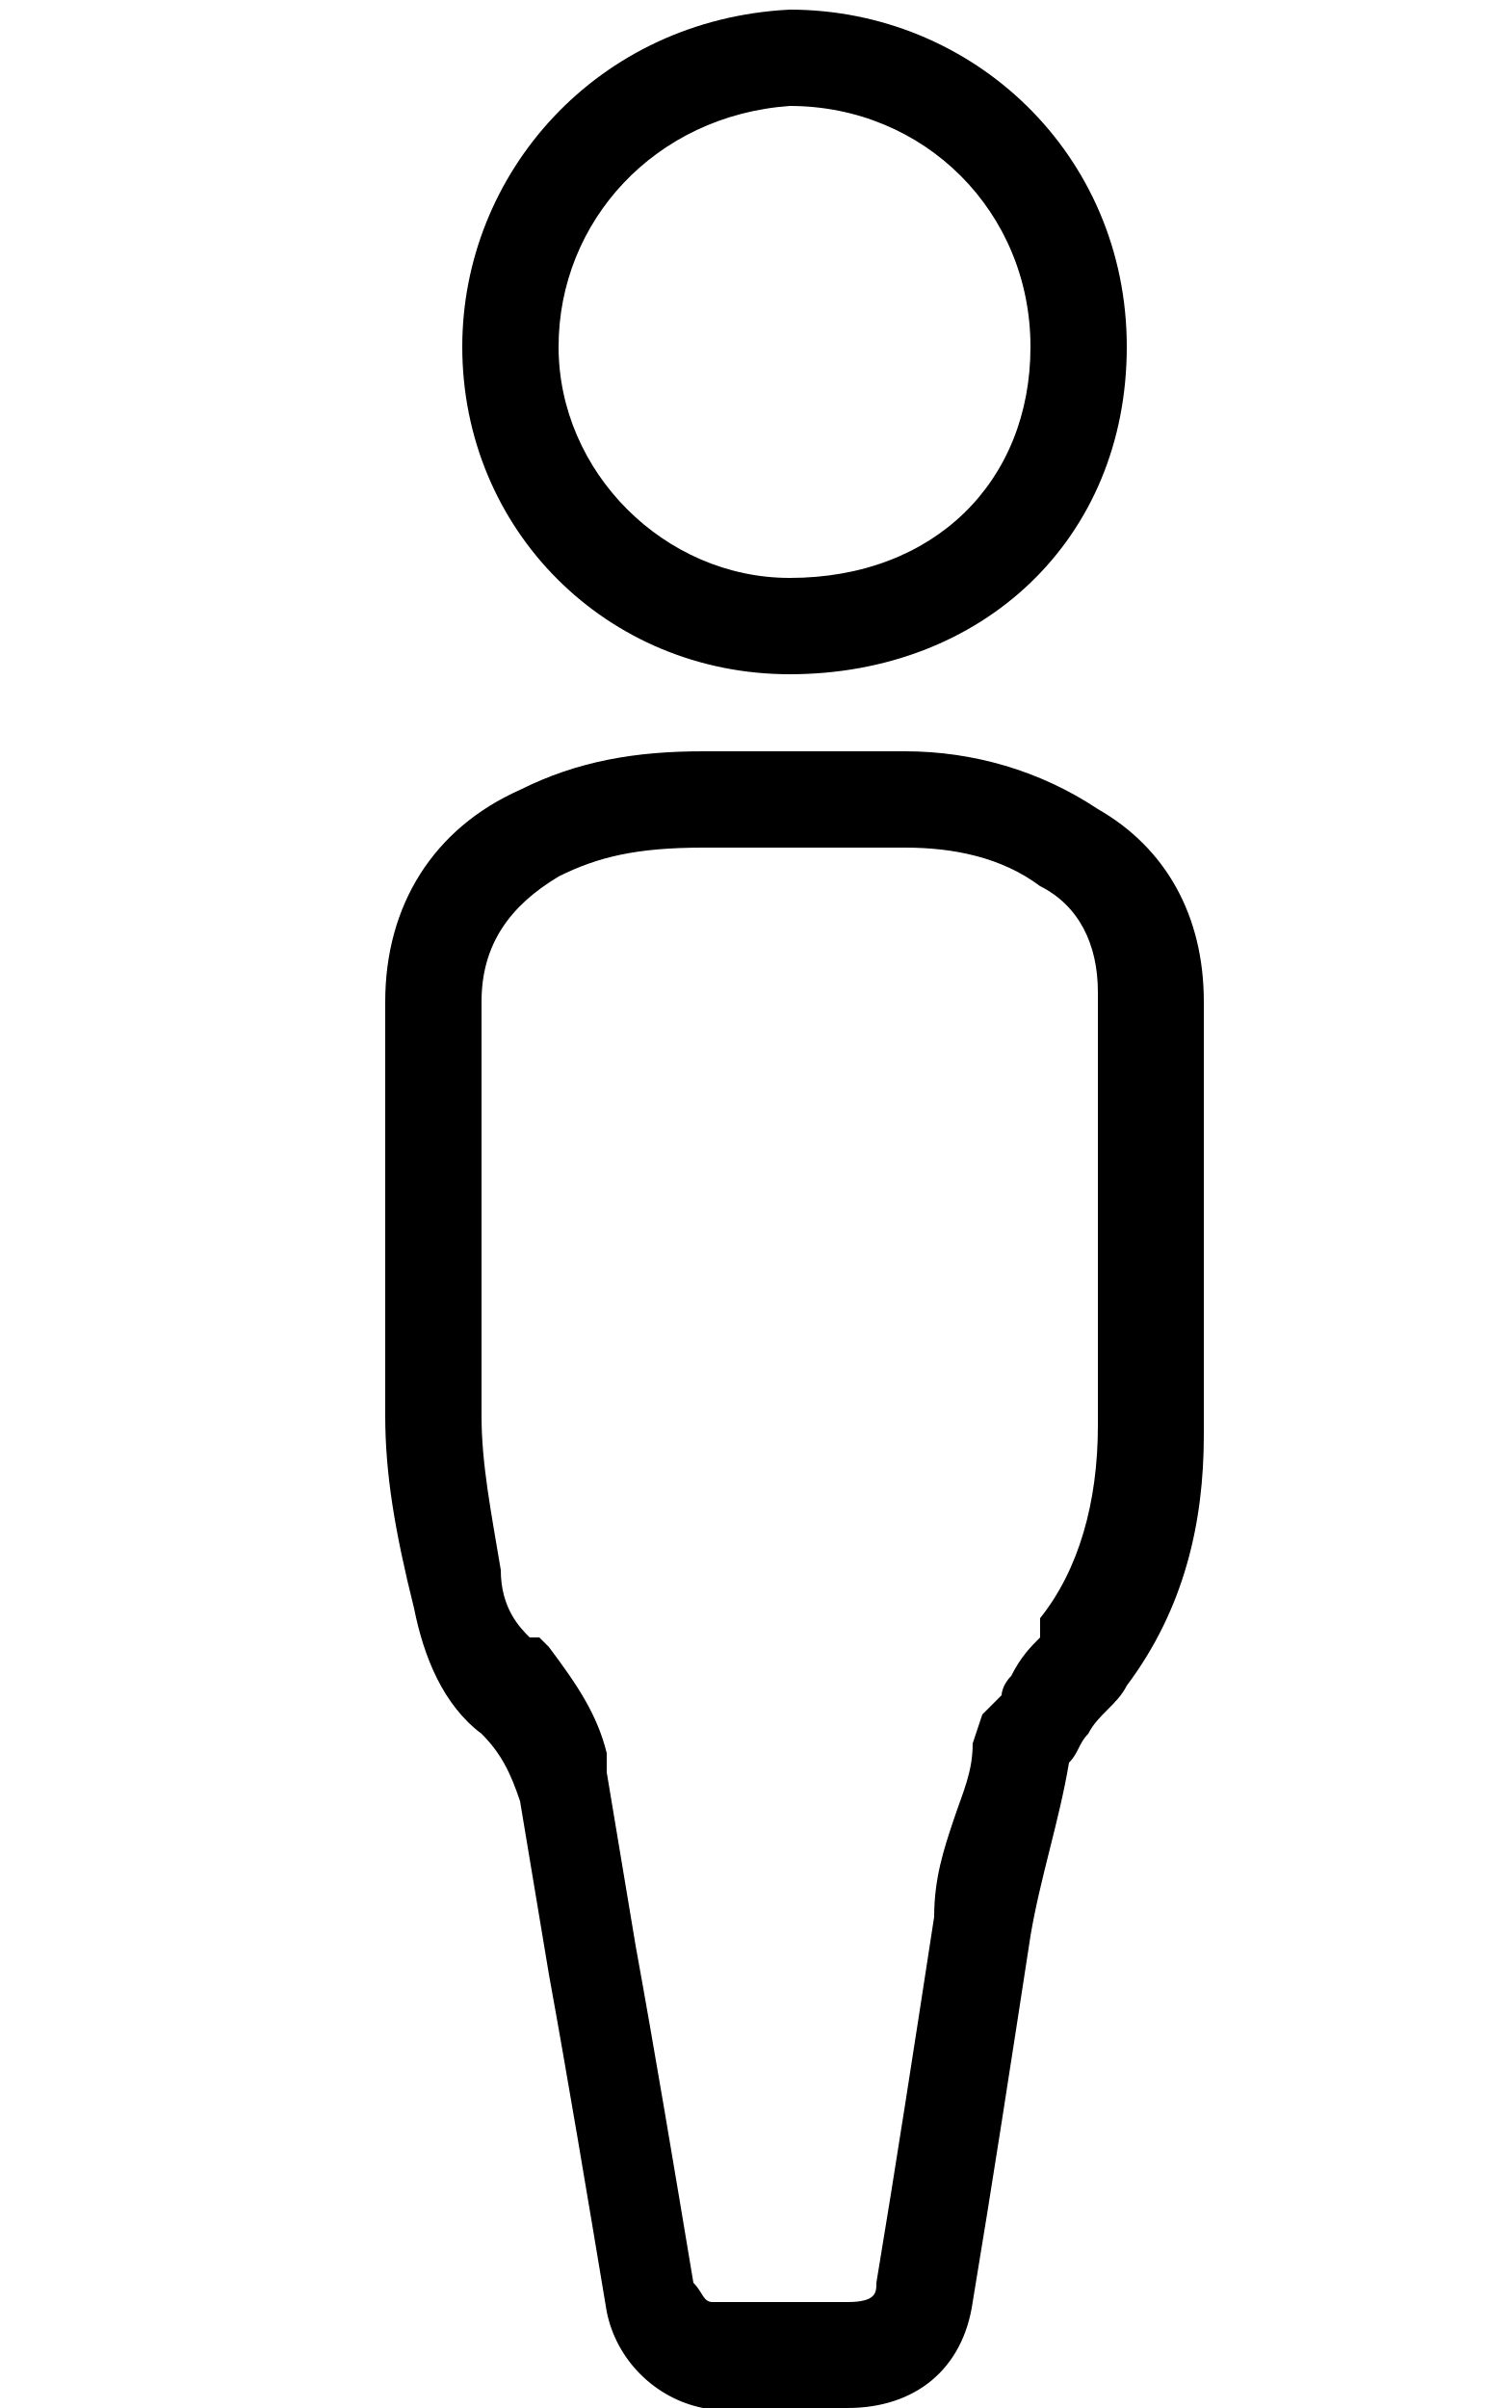
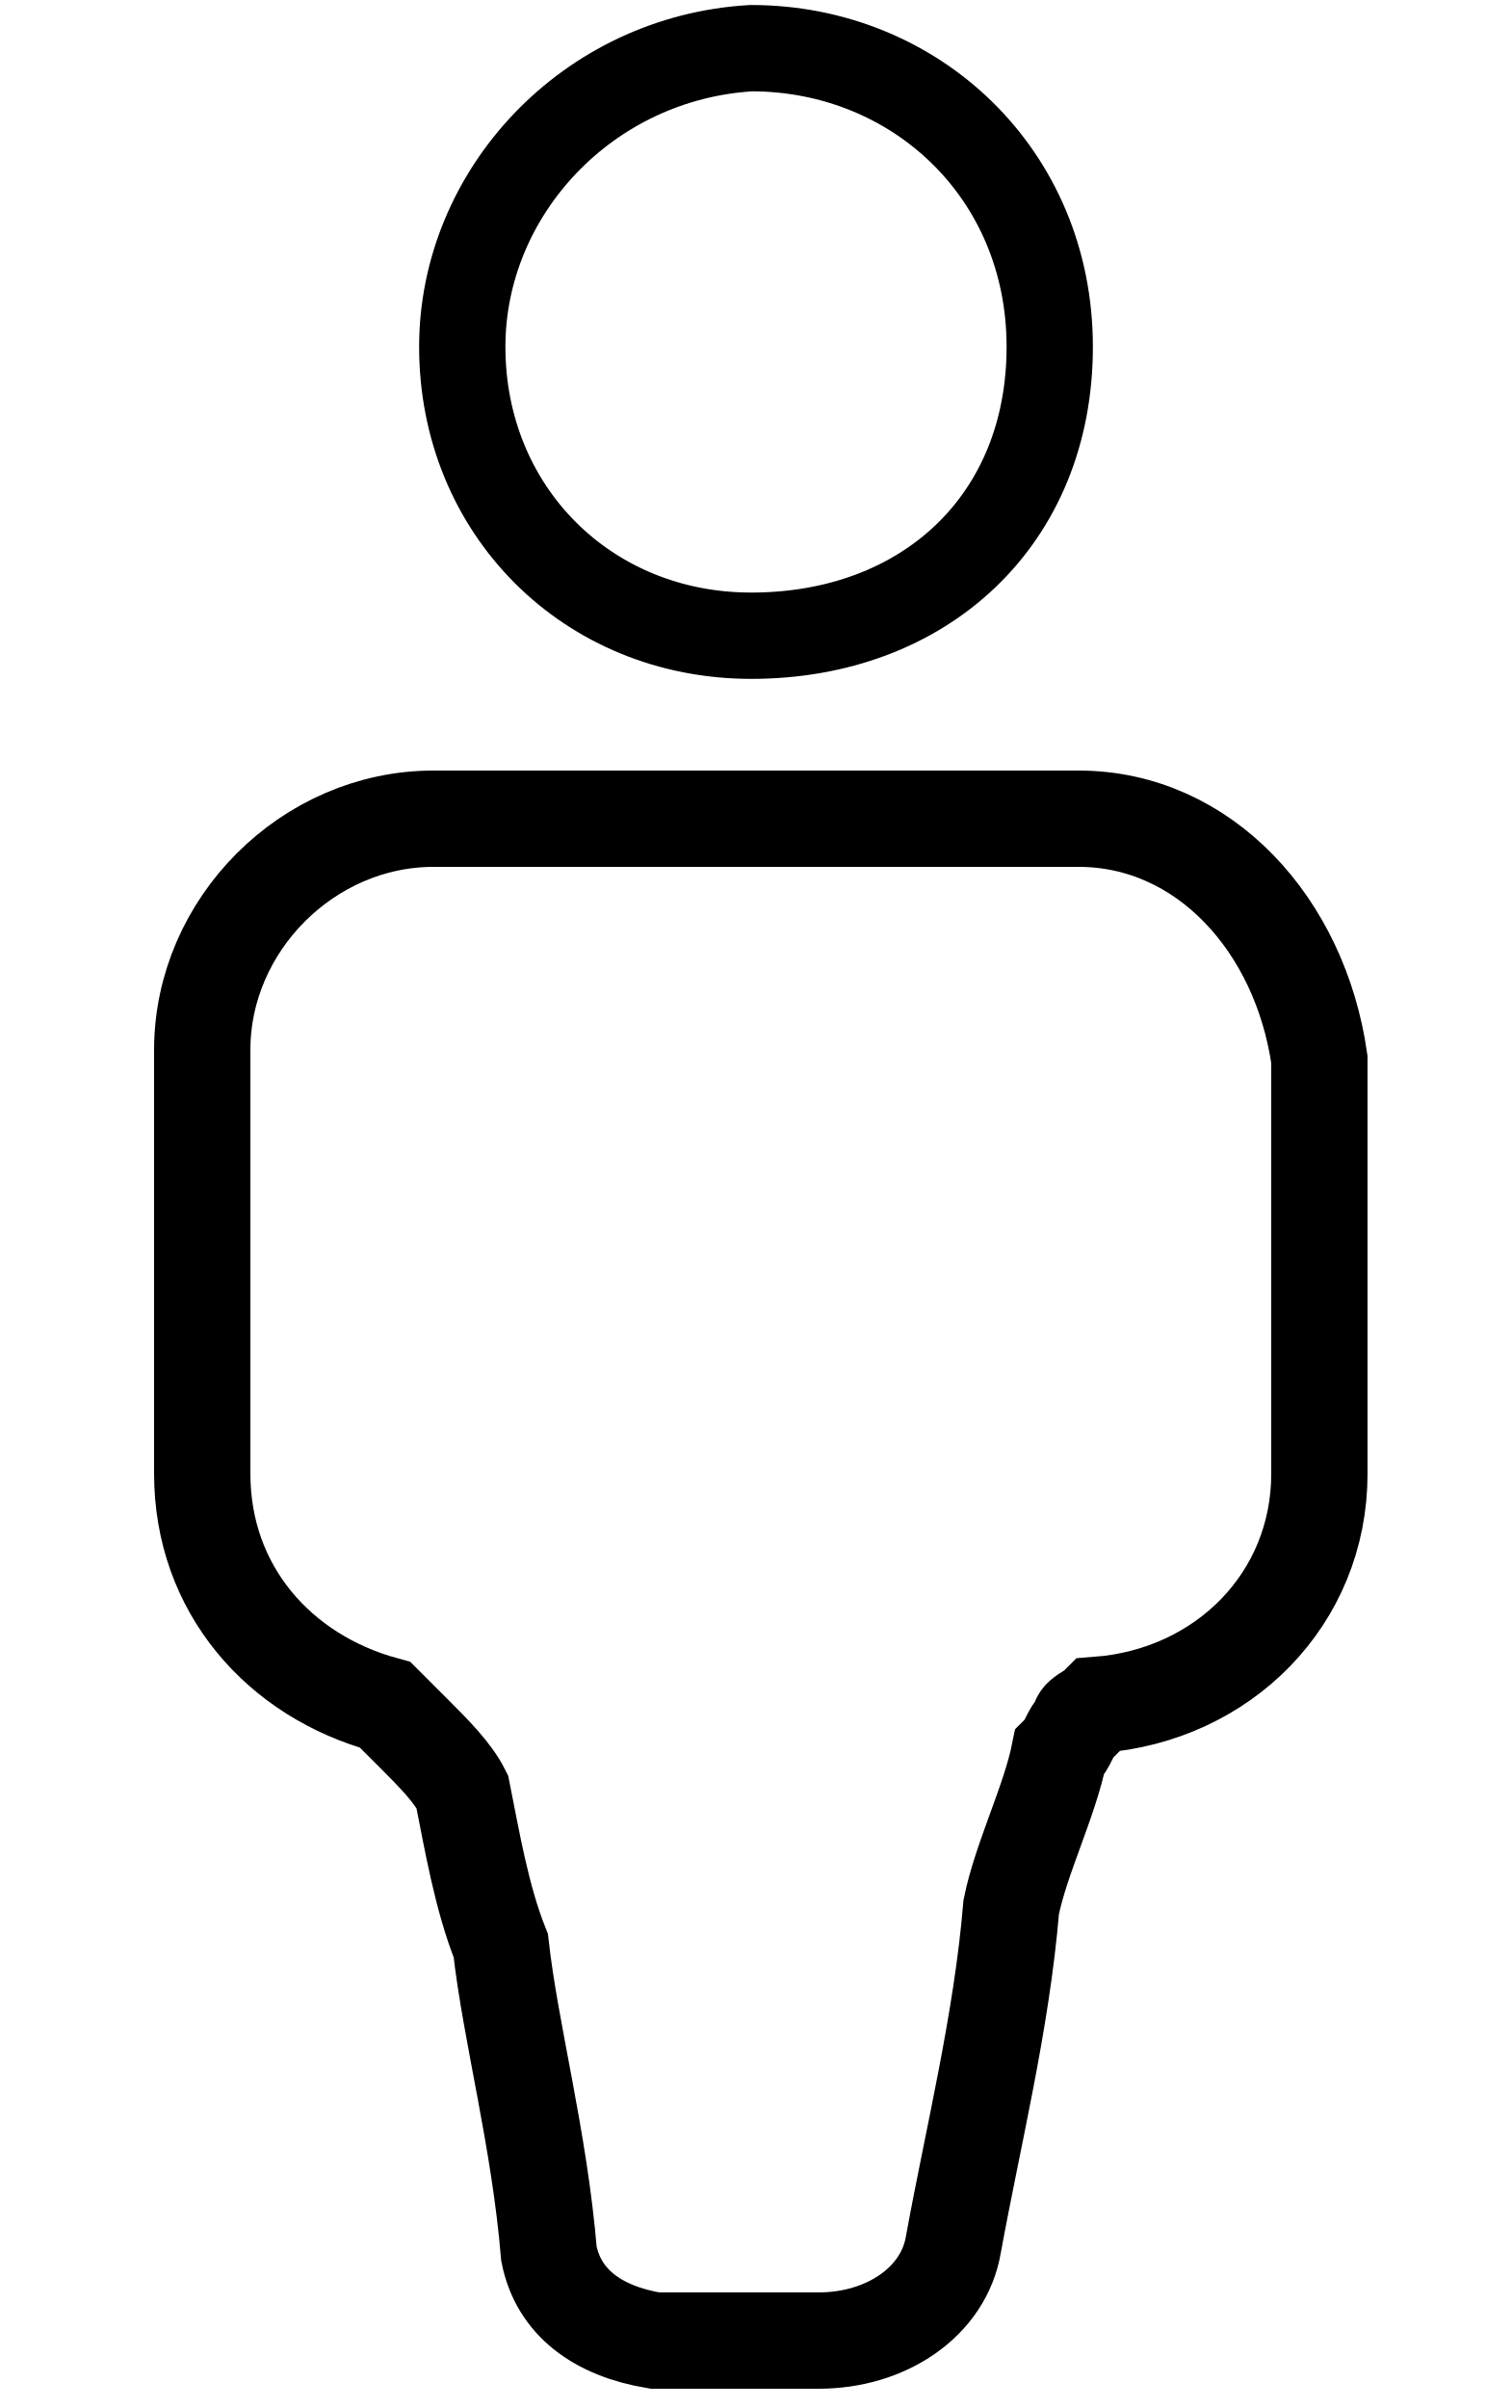
<svg xmlns="http://www.w3.org/2000/svg" version="1.1" id="Layer_1" x="0px" y="0px" viewBox="0 0 15.7 25" style="enable-background:new 0 0 15.7 25;" xml:space="preserve">
-   <g>
-     <g>
-       <path d="M9.4,8.8c0.5,0,1,0.1,1.4,0.4l0,0l0,0c0.4,0.2,0.6,0.6,0.6,1.1v4.5c0,0.8-0.2,1.5-0.6,2L10.8,17l0,0c0,0,0,0,0,0    c-0.1,0.1-0.2,0.2-0.3,0.4c-0.1,0.1-0.1,0.2-0.1,0.2l-0.2,0.2l-0.1,0.3c0,0.3-0.1,0.5-0.2,0.8c-0.1,0.3-0.2,0.6-0.2,1    c-0.2,1.3-0.4,2.6-0.6,3.8c0,0.1,0,0.2-0.3,0.2H7.6H7.4c-0.1,0-0.1-0.1-0.2-0.2c-0.2-1.2-0.4-2.4-0.6-3.5l-0.3-1.8l0-0.1l0-0.1    c-0.1-0.4-0.3-0.7-0.6-1.1l-0.1-0.1l-0.1,0c-0.1-0.1-0.3-0.3-0.3-0.7C5.1,15.7,5,15.2,5,14.7v-2.1v-2.2c0-0.6,0.3-1,0.8-1.3    c0.4-0.2,0.8-0.3,1.5-0.3H9.4 M9.4,7.8c-0.7,0-1.4,0-2.1,0S6,7.9,5.4,8.2C4.5,8.6,4,9.4,4,10.4c0,0.7,0,1.5,0,2.2s0,1.4,0,2.1    c0,0.6,0.1,1.2,0.3,2c0.1,0.5,0.3,1,0.7,1.3c0.2,0.2,0.3,0.4,0.4,0.7c0.1,0.6,0.2,1.2,0.3,1.8c0.2,1.1,0.4,2.3,0.6,3.5    c0.1,0.5,0.5,0.9,1,1c0.1,0,0.2,0,0.3,0c0.4,0,0.8,0,1.2,0c0.7,0,1.2-0.4,1.3-1.1c0.2-1.2,0.4-2.5,0.6-3.8    c0.1-0.6,0.3-1.2,0.4-1.8c0.1-0.1,0.1-0.2,0.2-0.3c0.1-0.2,0.3-0.3,0.4-0.5c0.6-0.8,0.8-1.7,0.8-2.6c0-1.5,0-3,0-4.5    c0-0.9-0.4-1.6-1.1-2C10.8,8,10.1,7.8,9.4,7.8L9.4,7.8z" />
-     </g>
-     <g>
-       <path d="M8.2,1.1c1.4,0,2.5,1.1,2.5,2.5C10.7,5,9.7,6,8.2,6C6.9,6,5.8,4.9,5.8,3.6C5.8,2.3,6.8,1.2,8.2,1.1 M8.2,0.1    c-2,0.1-3.4,1.7-3.4,3.5C4.8,5.5,6.3,7,8.2,7c2,0,3.5-1.4,3.5-3.4S10.1,0.1,8.2,0.1L8.2,0.1z" />
-     </g>
-   </g>
+   <style type="text/css">
+ 	.st0{fill:none;stroke:#000000;stroke-width:0.896;stroke-miterlimit:10;}
+ 	.st1{fill:none;stroke:#000000;stroke-miterlimit:10;}
+ </style>
+   <path class="st0" d="M4.8,3.6c0-1.6,1.3-3,3-3.1c1.7,0,3.1,1.3,3.1,3.1s-1.3,3-3.1,3C6.1,6.6,4.8,5.3,4.8,3.6z" />
+   <path class="st1" d="M11.2,8.5H9.1c-0.7,0-1.5,0-2.3,0H4.5c-1.3,0-2.4,1.1-2.4,2.4v4.4c0,1.2,0.8,2.1,1.9,2.4  c0.1,0.1,0.2,0.2,0.3,0.3c0.2,0.2,0.4,0.4,0.5,0.6c0.1,0.5,0.2,1.1,0.4,1.6c0.1,0.9,0.4,2,0.5,3.2c0.1,0.5,0.5,0.8,1.1,0.9  c0.1,0,0.2,0,0.4,0c0.5,0,0.9,0,1.3,0c0.7,0,1.3-0.4,1.4-1c0.2-1.1,0.5-2.3,0.6-3.5c0.1-0.5,0.4-1.1,0.5-1.6  c0.1-0.1,0.1-0.2,0.2-0.3c0-0.1,0.1-0.1,0.2-0.2c1.3-0.1,2.3-1.1,2.3-2.4V11C13.5,9.6,12.5,8.5,11.2,8.5z" />
</svg>
